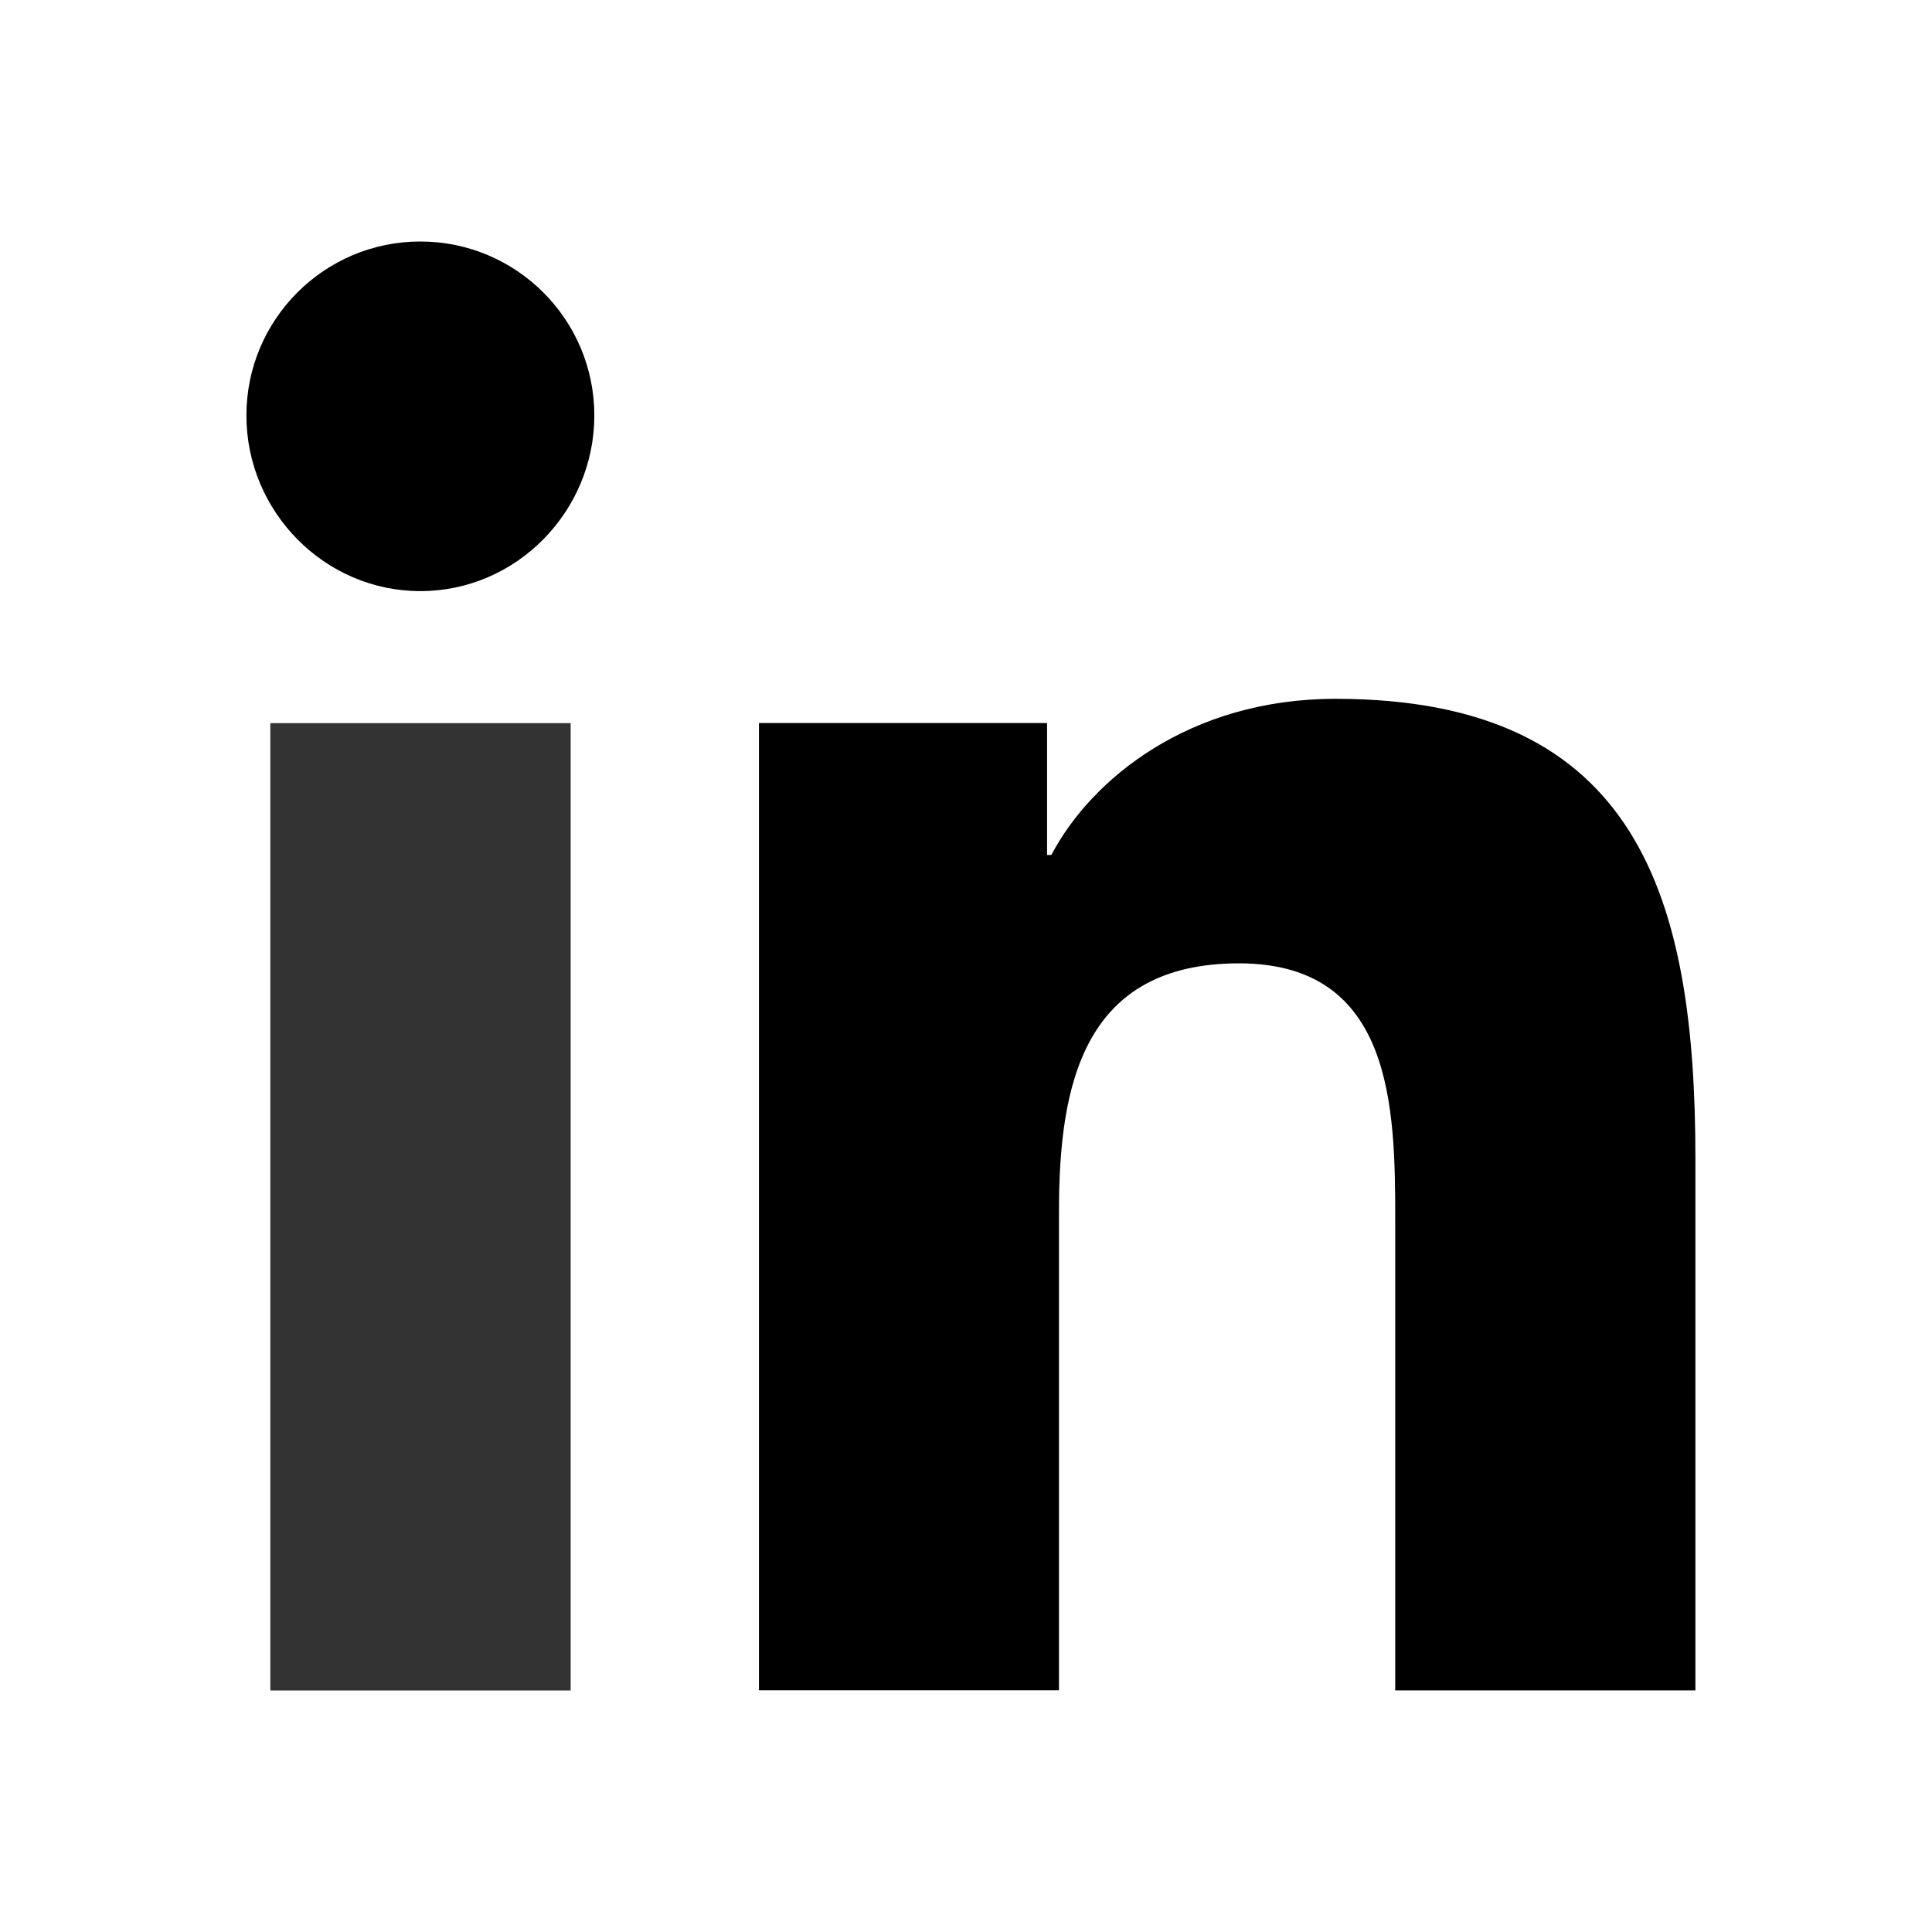
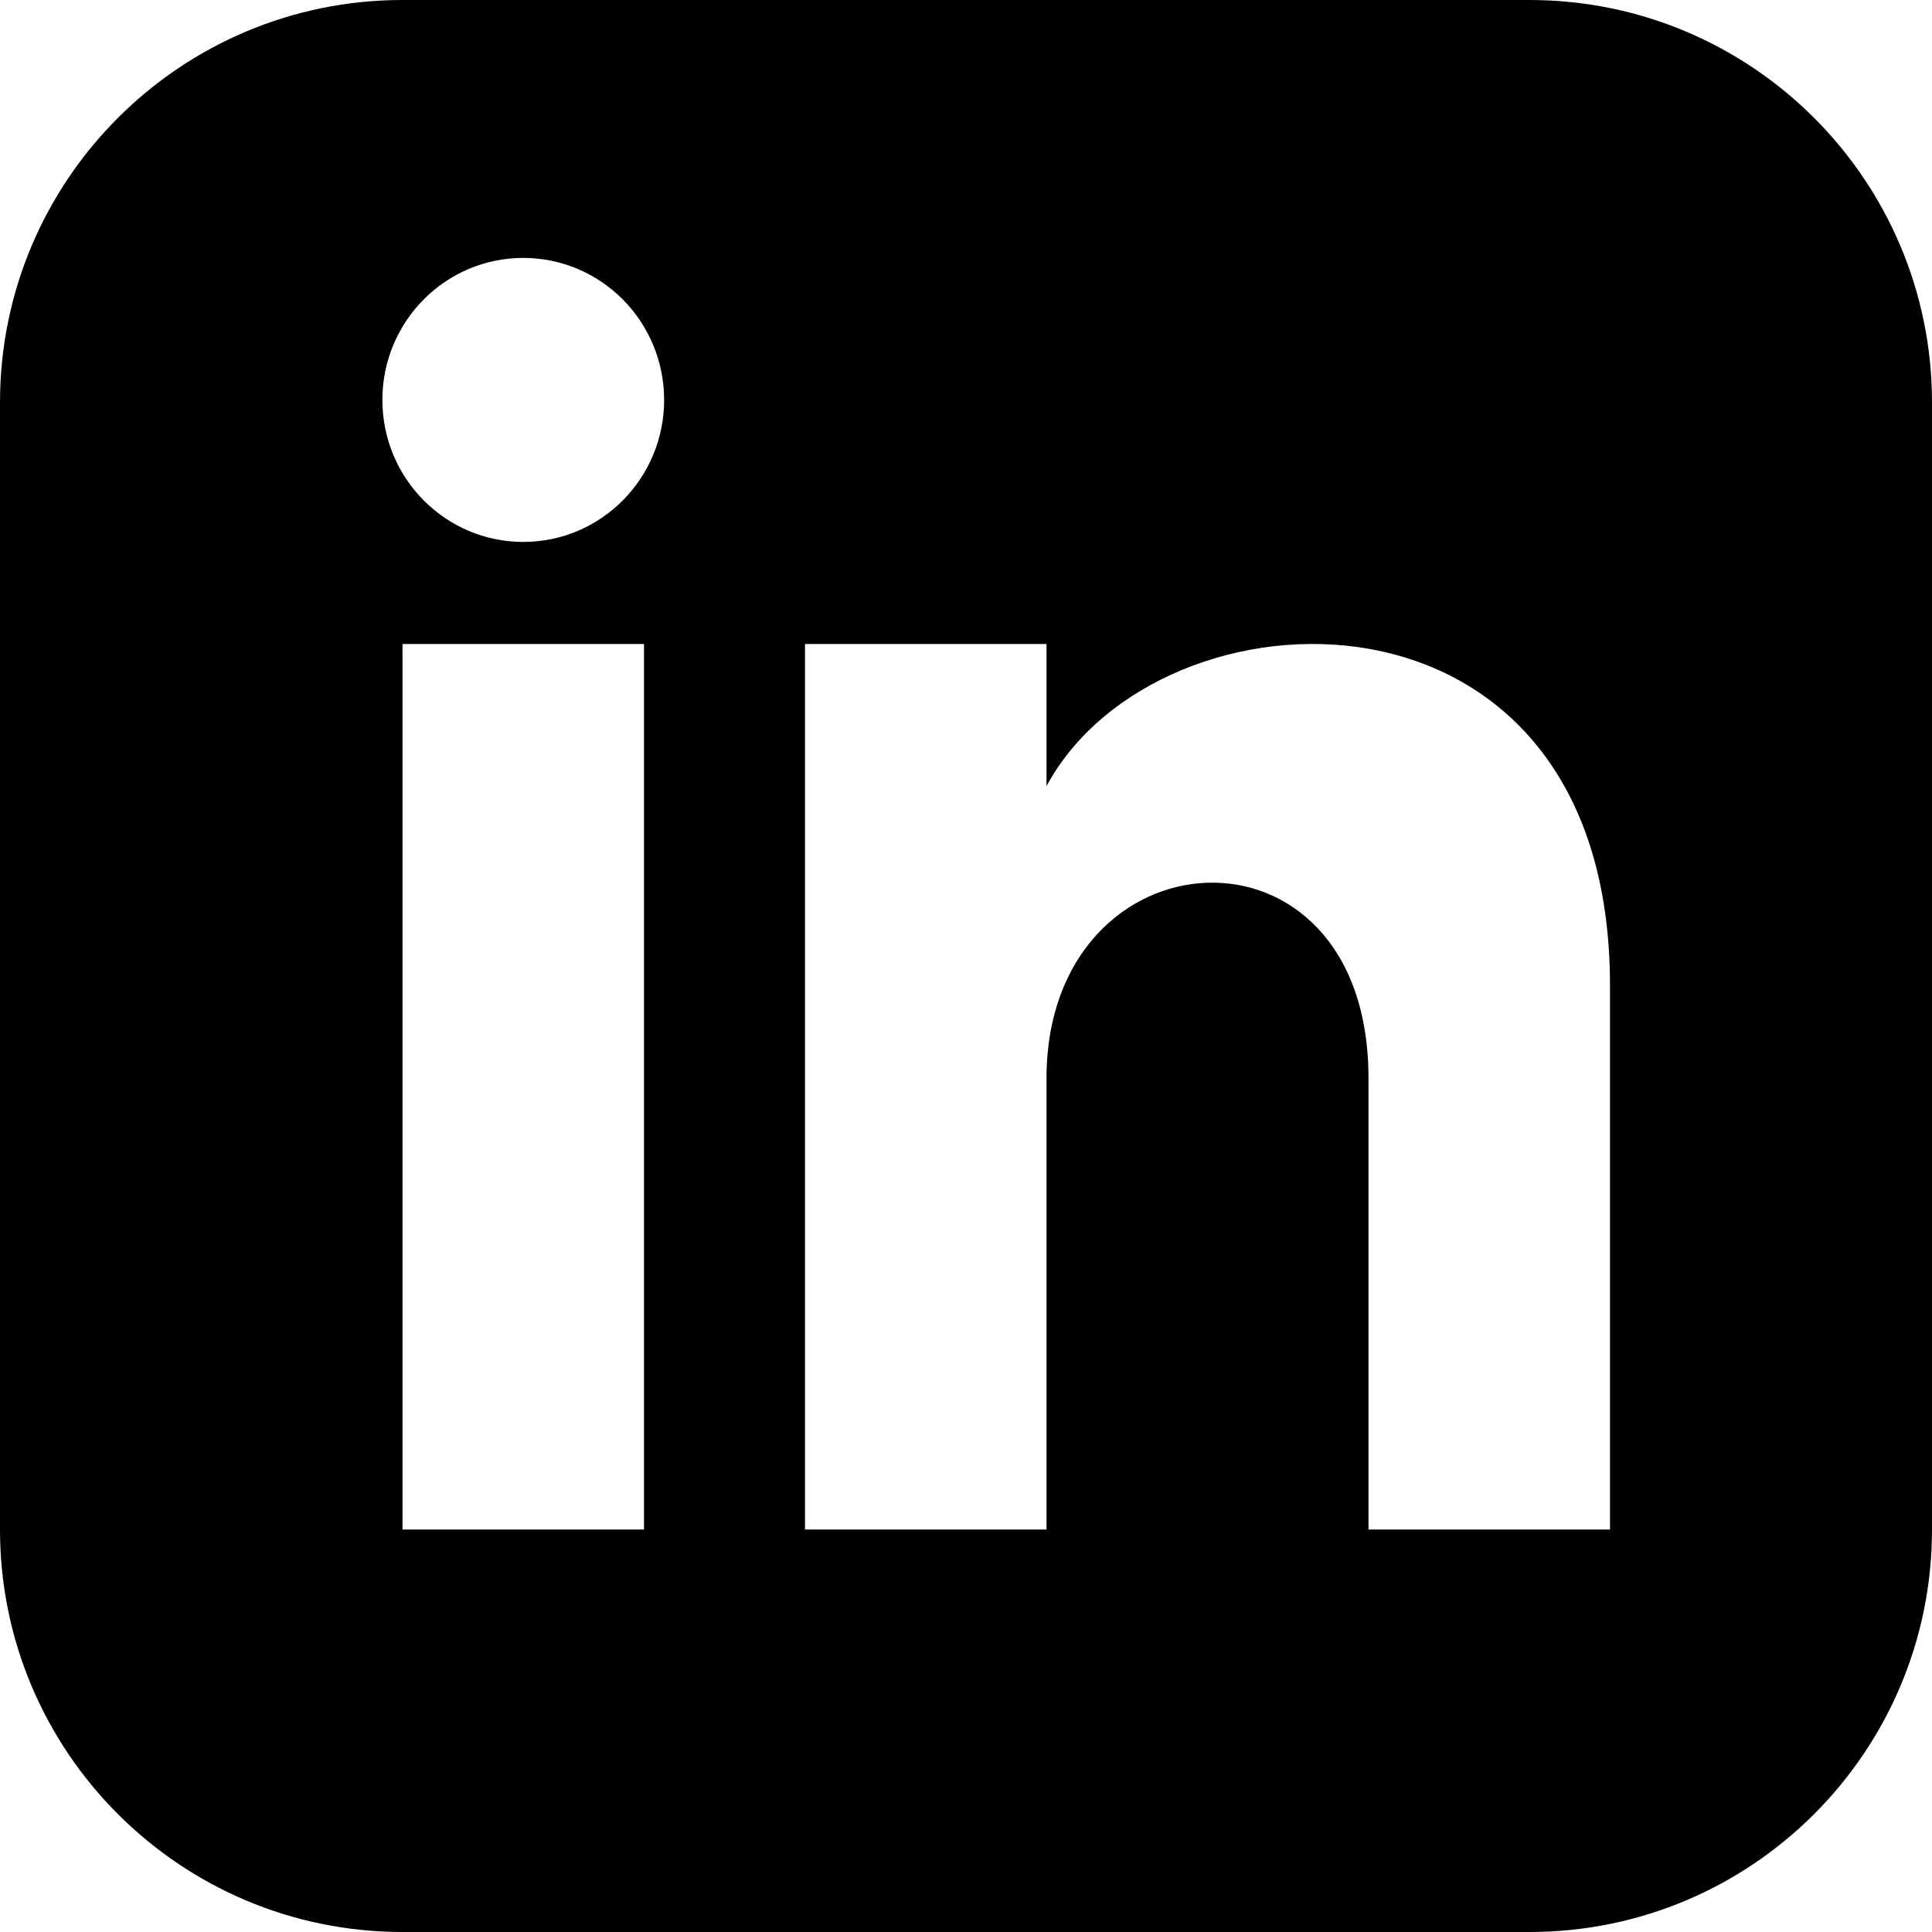
- <svg xmlns="http://www.w3.org/2000/svg" width="24" height="24" viewBox="0 0 24 24" fill="currentColor">
-   <path d="M21.056 20.999L21.061 20.998V14.397C21.061 11.168 20.365 8.681 16.59 8.681C14.775 8.681 13.557 9.677 13.06 10.621H13.007V8.982H9.428V20.998H13.155V15.048C13.155 13.482 13.452 11.967 15.392 11.967C17.304 11.967 17.332 13.755 17.332 15.149V20.999H21.056Z" />
-   <path d="M3.358 8.983H7.089V21H3.358V8.983Z" fill="#333333" />
-   <path d="M5.222 3C4.029 3 3.061 3.968 3.061 5.161C3.061 6.354 4.029 7.343 5.222 7.343C6.415 7.343 7.383 6.354 7.383 5.161C7.383 3.968 6.414 3 5.222 3Z" />
+ <svg xmlns="http://www.w3.org/2000/svg" width="24" height="24" viewBox="0 0 24 24">
+   <path d="M19 0h-14c-2.761 0-5 2.239-5 5v14c0 2.761 2.239 5 5 5h14c2.762 0 5-2.239 5-5v-14c0-2.761-2.238-5-5-5zm-11 19h-3v-11h3v11zm-1.5-12.268c-.966 0-1.75-.79-1.75-1.764s.784-1.764 1.75-1.764 1.75.79 1.75 1.764-.783 1.764-1.75 1.764zm13.5 12.268h-3v-5.604c0-3.368-4-3.113-4 0v5.604h-3v-11h3v1.765c1.396-2.586 7-2.777 7 2.476v6.759z" fill="currentColor" />
</svg>
